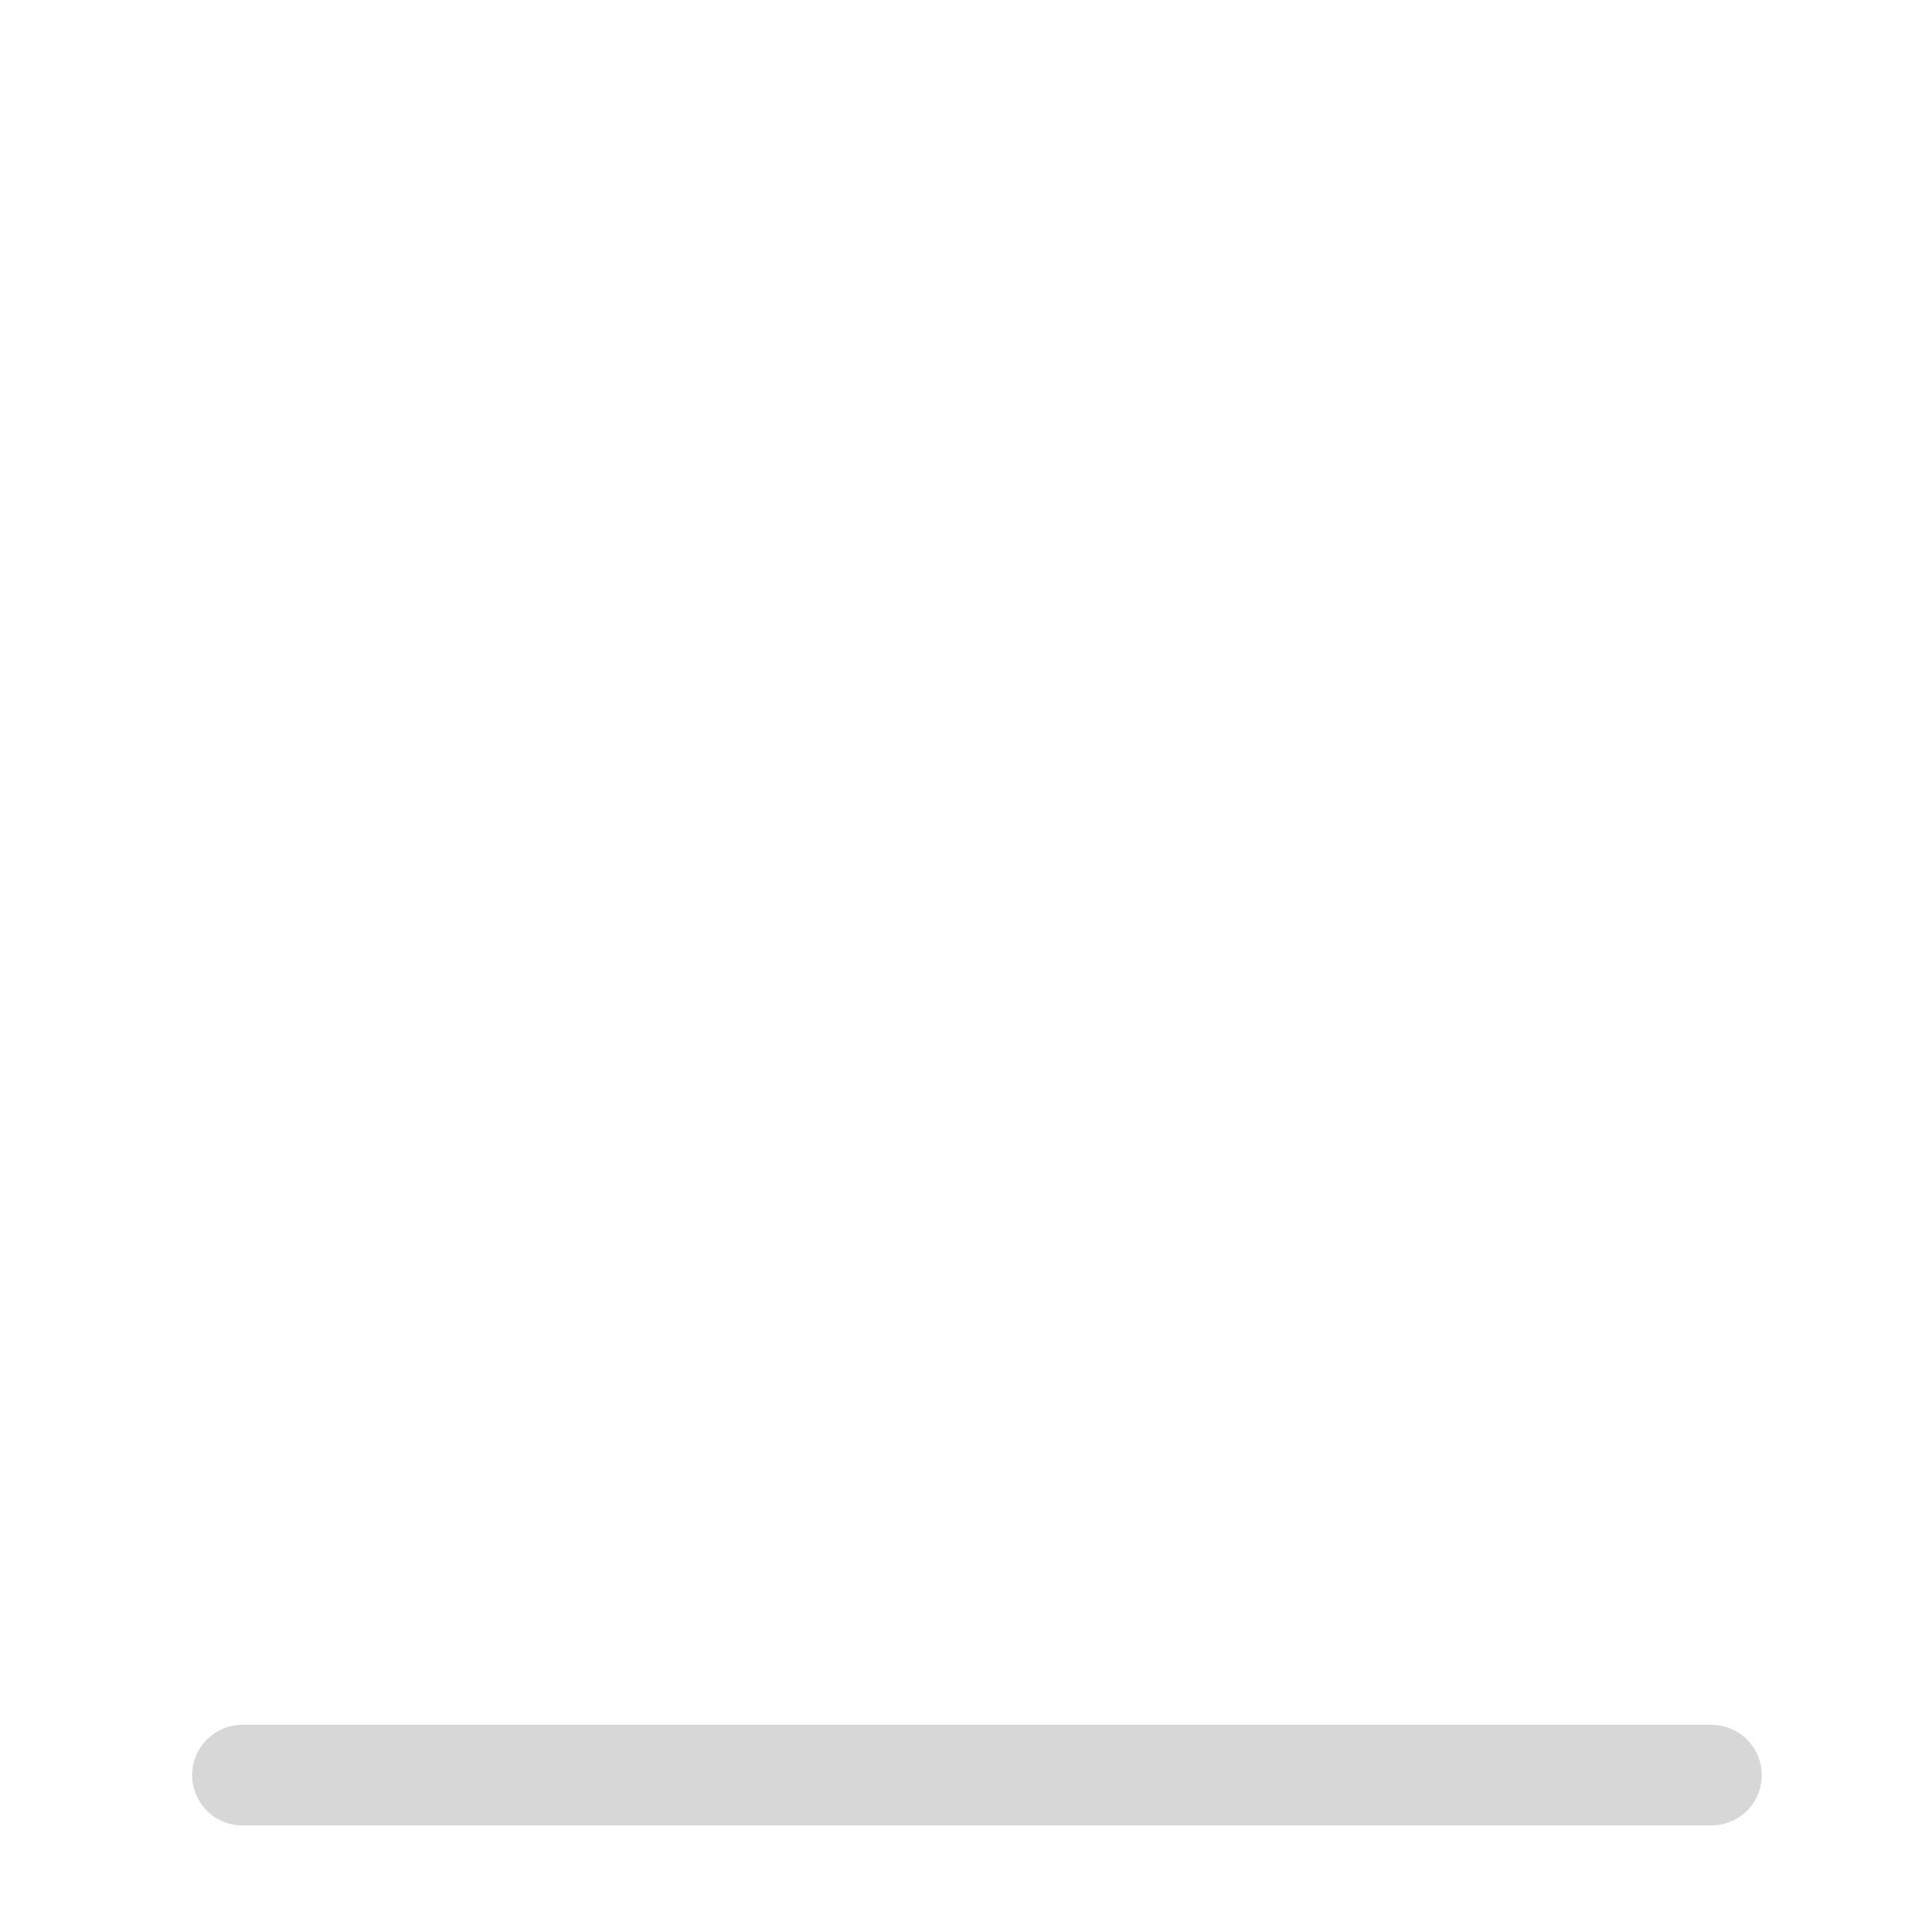
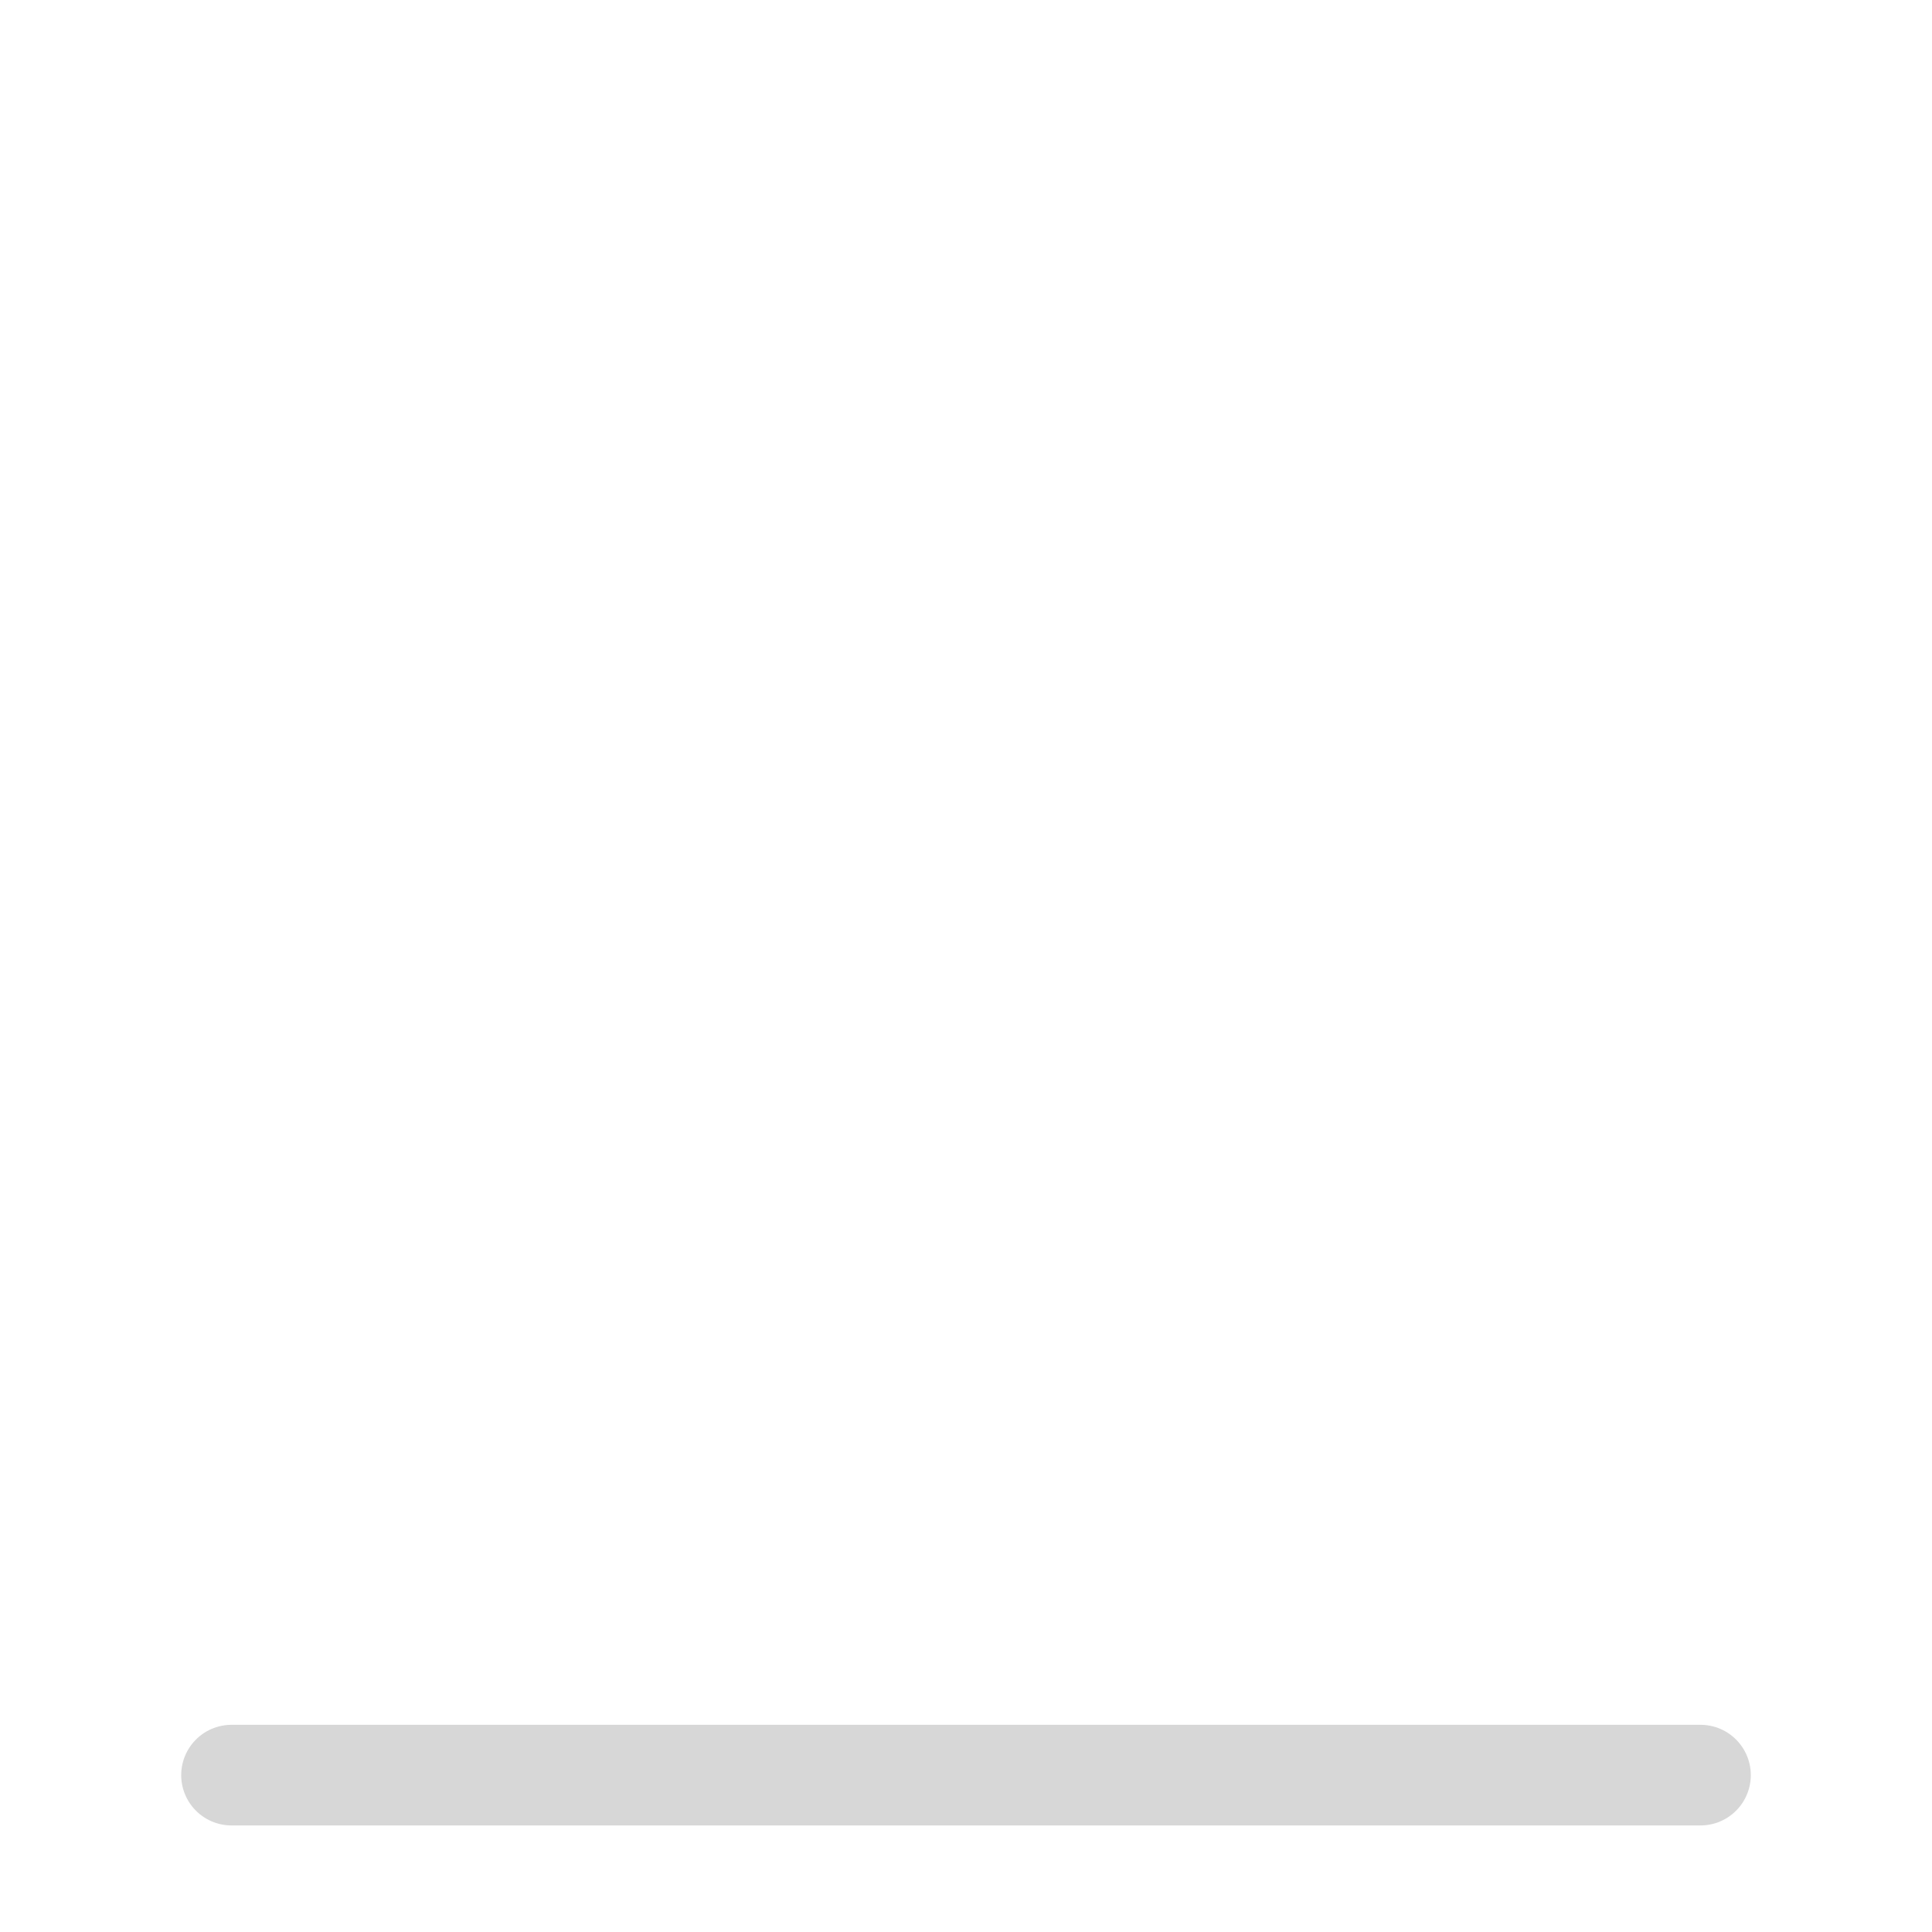
- <svg xmlns="http://www.w3.org/2000/svg" xmlns:ns1="http://schemas.microsoft.com/visio/2003/SVGExtensions/" width="5.333in" height="5.333in" viewBox="0 0 384 384" xml:space="preserve" color-interpolation-filters="sRGB" class="st2">
+ <svg xmlns="http://www.w3.org/2000/svg" xmlns:ns1="http://schemas.microsoft.com/visio/2003/SVGExtensions/" width="512" height="512" viewBox="0 0 384 384" xml:space="preserve" class="st2" version="1.1" id="svg16" style="font-size:12px;overflow:visible;color-interpolation-filters:sRGB;fill:none;fill-rule:evenodd;stroke-linecap:square;stroke-miterlimit:3">
+   <defs id="defs20" />
  <ns1:documentProperties ns1:langID="2052" ns1:viewMarkup="false" />
-   <style type="text/css">
+   <style type="text/css" id="style2">
	
		.st1 {stroke:#d7d7d7;stroke-linecap:round;stroke-linejoin:round;stroke-width:20}
		.st2 {fill:none;fill-rule:evenodd;font-size:12px;overflow:visible;stroke-linecap:square;stroke-miterlimit:3}
	
	</style>
-   <g ns1:mID="0" ns1:index="1" ns1:groupContext="foregroundPage">
+   <g ns1:mID="0" ns1:index="1" ns1:groupContext="foregroundPage" id="g14" transform="translate(-2.173885,2.2888197e-4)">
    <ns1:pageProperties ns1:drawingScale="0.0393701" ns1:pageScale="0.0393701" ns1:drawingUnits="24" ns1:shadowOffsetX="9" ns1:shadowOffsetY="-9" />
    <g id="group443-1" ns1:mID="443" ns1:groupContext="group">
      <g id="shape444-2" ns1:mID="444" ns1:groupContext="shape" transform="translate(48.189,-31.1811)">
-         <path d="M0 384 L291.97 384" class="st1" />
+         <path d="M 0,384 H 291.97" class="st1" id="path10" style="stroke:#d7d7d7;stroke-width:20;stroke-linecap:round;stroke-linejoin:round" />
      </g>
    </g>
  </g>
</svg>
